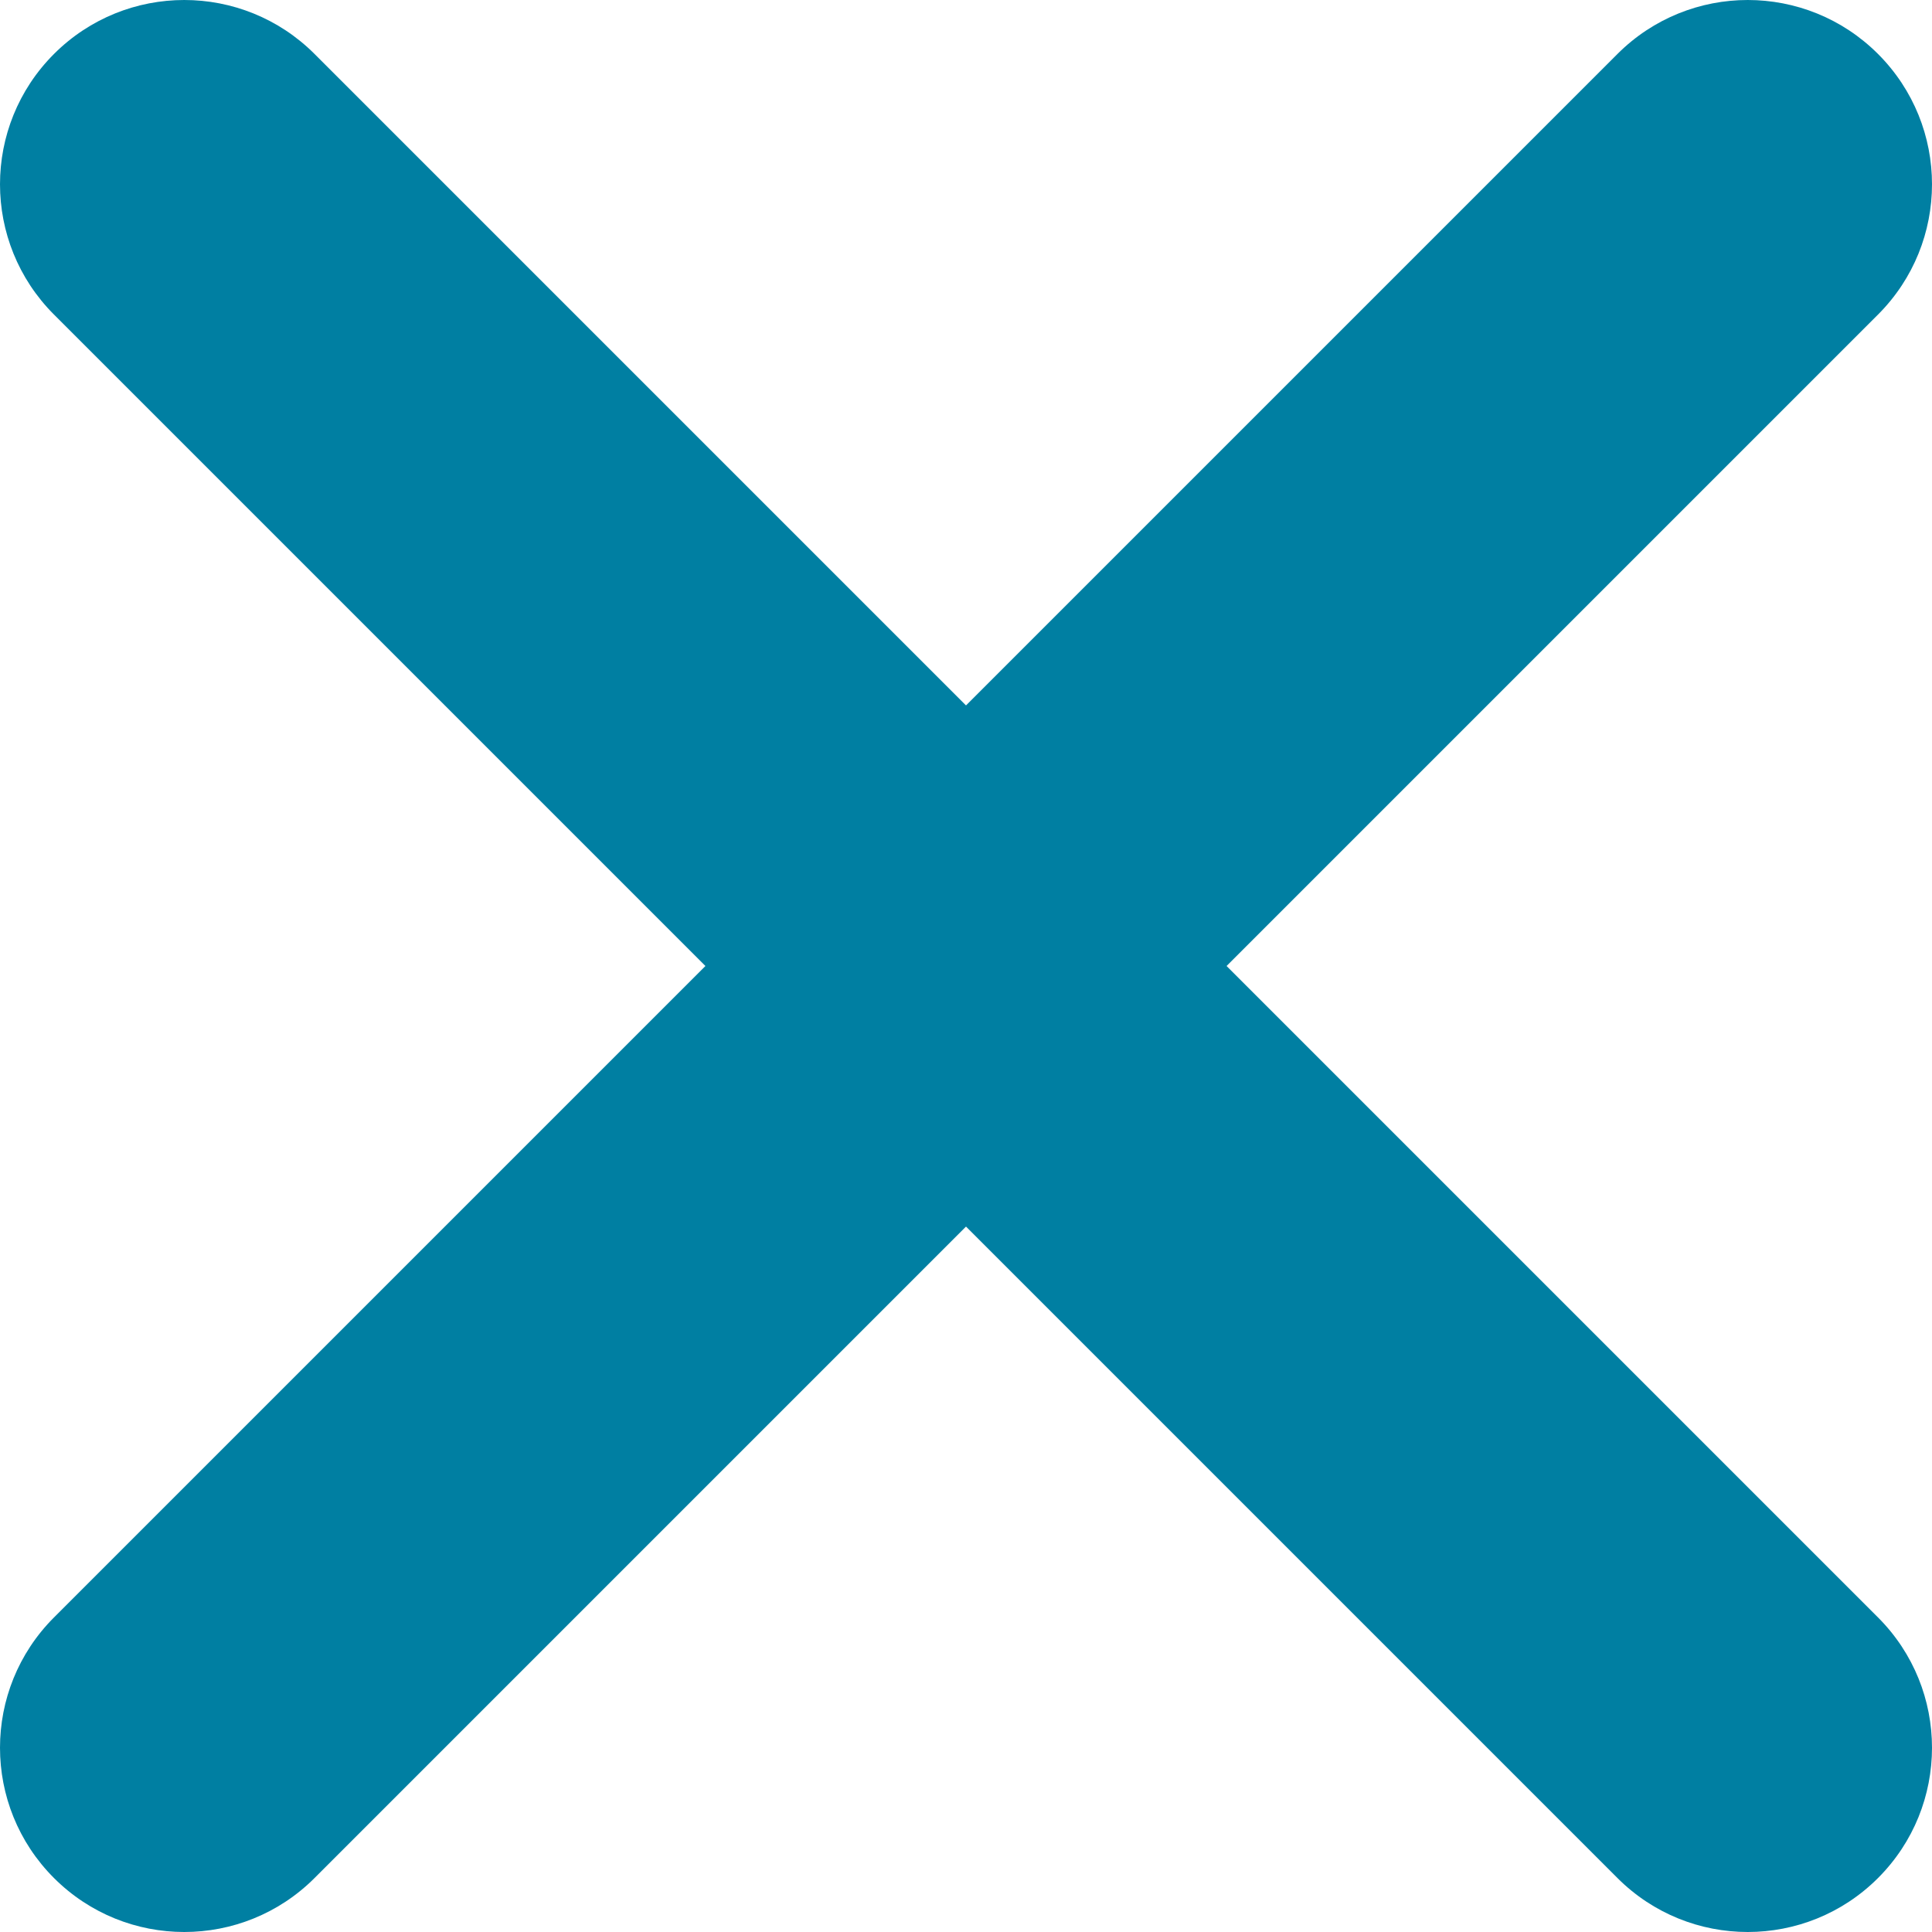
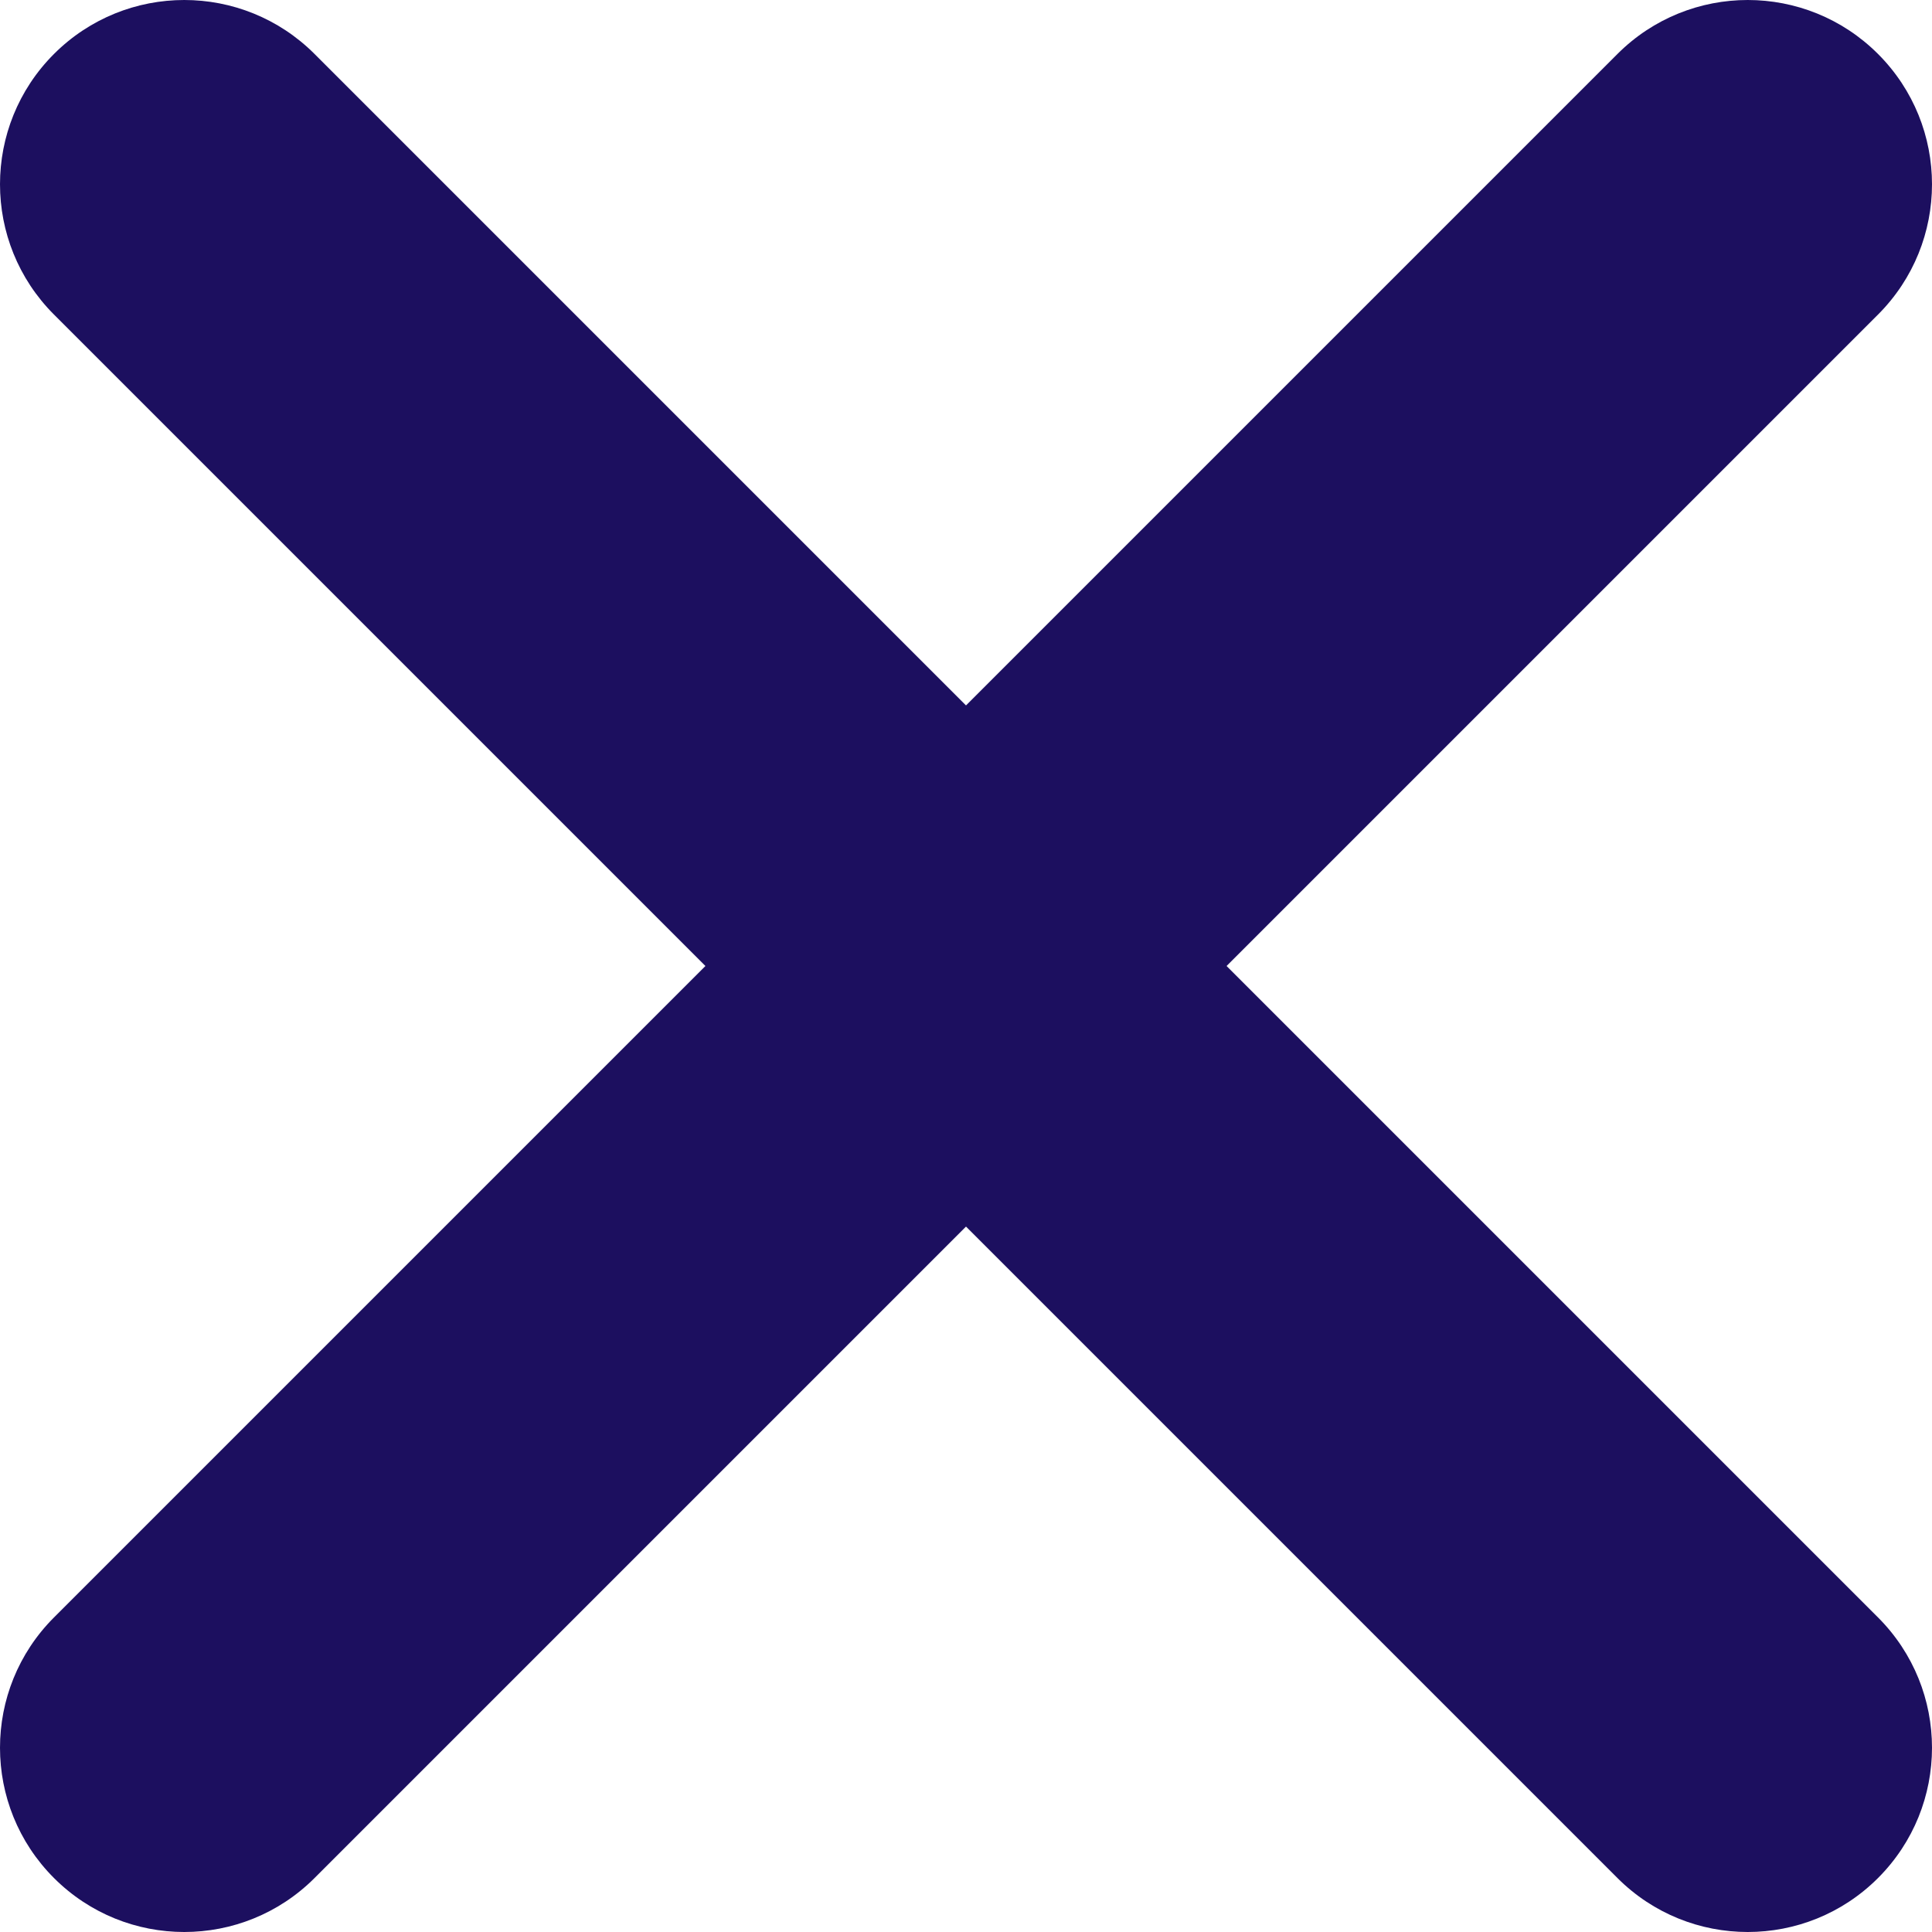
<svg xmlns="http://www.w3.org/2000/svg" width="16" height="16" viewBox="0 0 16 16" fill="none">
-   <path fill-rule="evenodd" clip-rule="evenodd" d="M2.605 0.447C2.009 -0.149 1.043 -0.149 0.447 0.447C-0.149 1.043 -0.149 2.009 0.447 2.605L5.842 8L0.447 13.395C-0.149 13.991 -0.149 14.957 0.447 15.553C1.043 16.149 2.009 16.149 2.605 15.553L8 10.158L13.395 15.553C13.991 16.149 14.957 16.149 15.553 15.553C16.149 14.957 16.149 13.991 15.553 13.395L10.158 8L15.553 2.605C16.149 2.009 16.149 1.043 15.553 0.447C14.957 -0.149 13.991 -0.149 13.395 0.447L8 5.842L2.605 0.447Z" fill="#007FA2" />
+   <path fill-rule="evenodd" clip-rule="evenodd" d="M2.605 0.447C2.009 -0.149 1.043 -0.149 0.447 0.447C-0.149 1.043 -0.149 2.009 0.447 2.605L5.842 8L0.447 13.395C-0.149 13.991 -0.149 14.957 0.447 15.553C1.043 16.149 2.009 16.149 2.605 15.553L8 10.158L13.395 15.553C13.991 16.149 14.957 16.149 15.553 15.553C16.149 14.957 16.149 13.991 15.553 13.395L10.158 8L15.553 2.605C16.149 2.009 16.149 1.043 15.553 0.447C14.957 -0.149 13.991 -0.149 13.395 0.447L8 5.842L2.605 0.447Z" fill="#1C0F5F" />
</svg>
